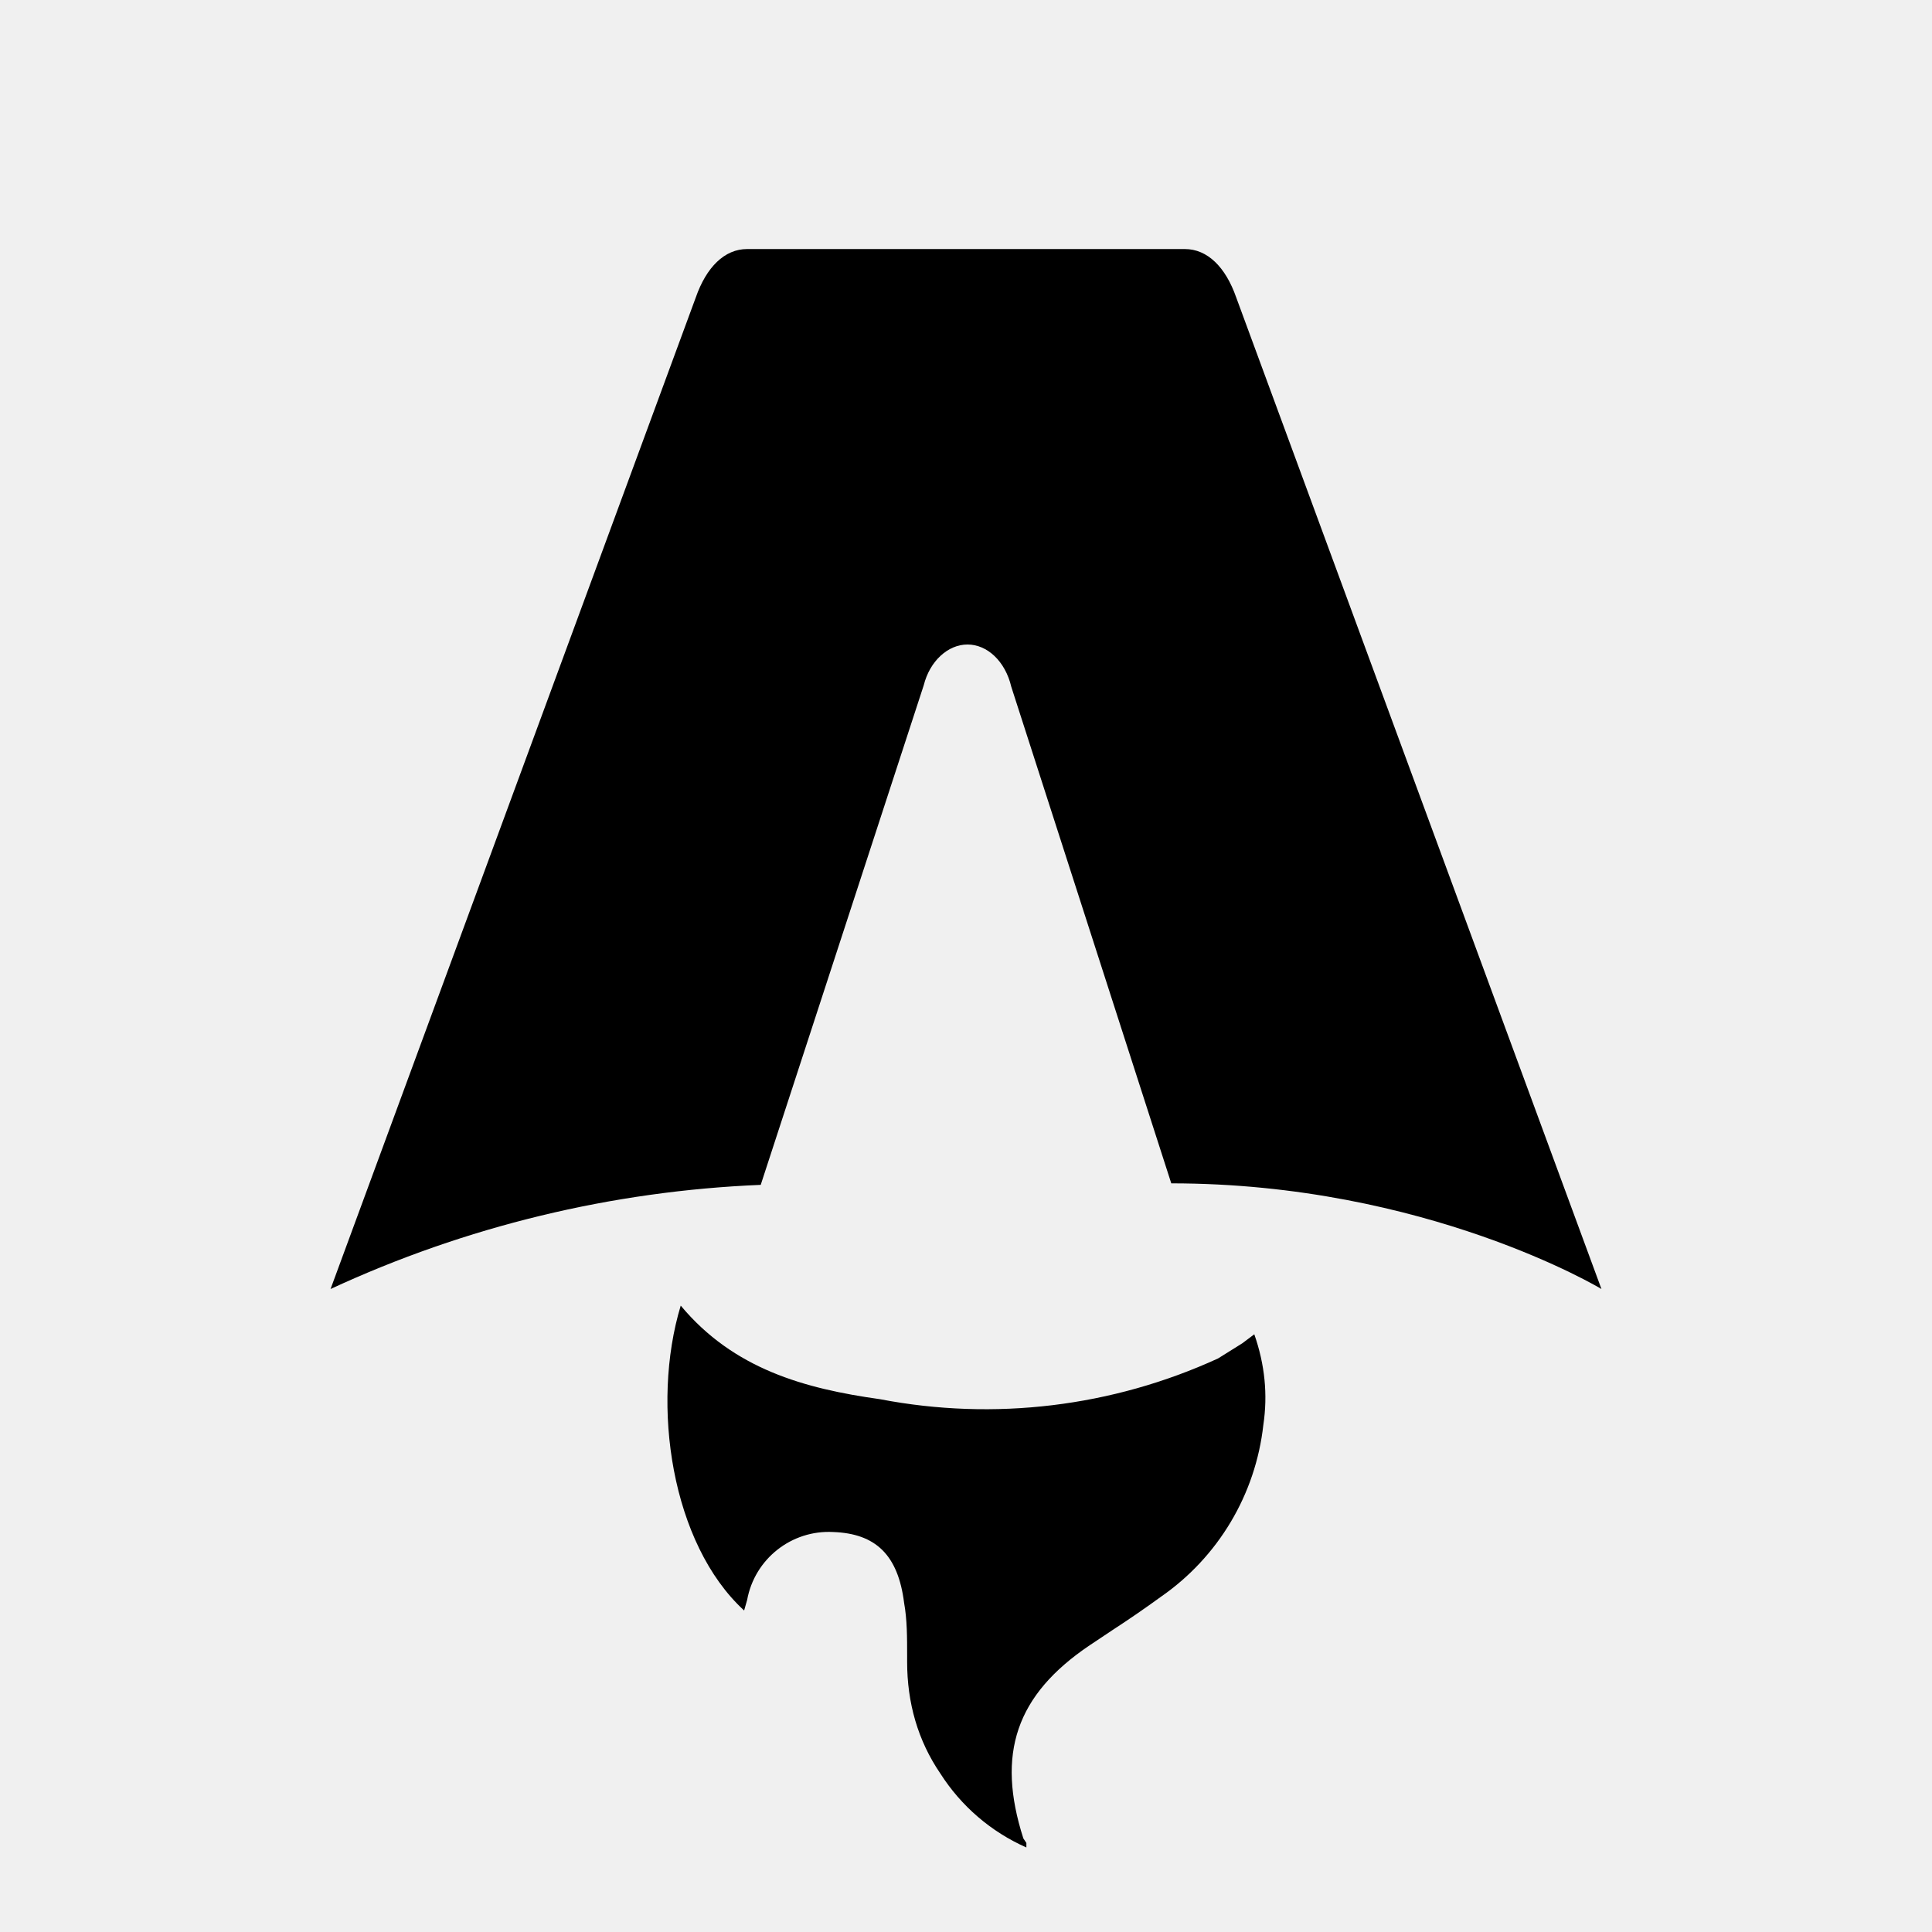
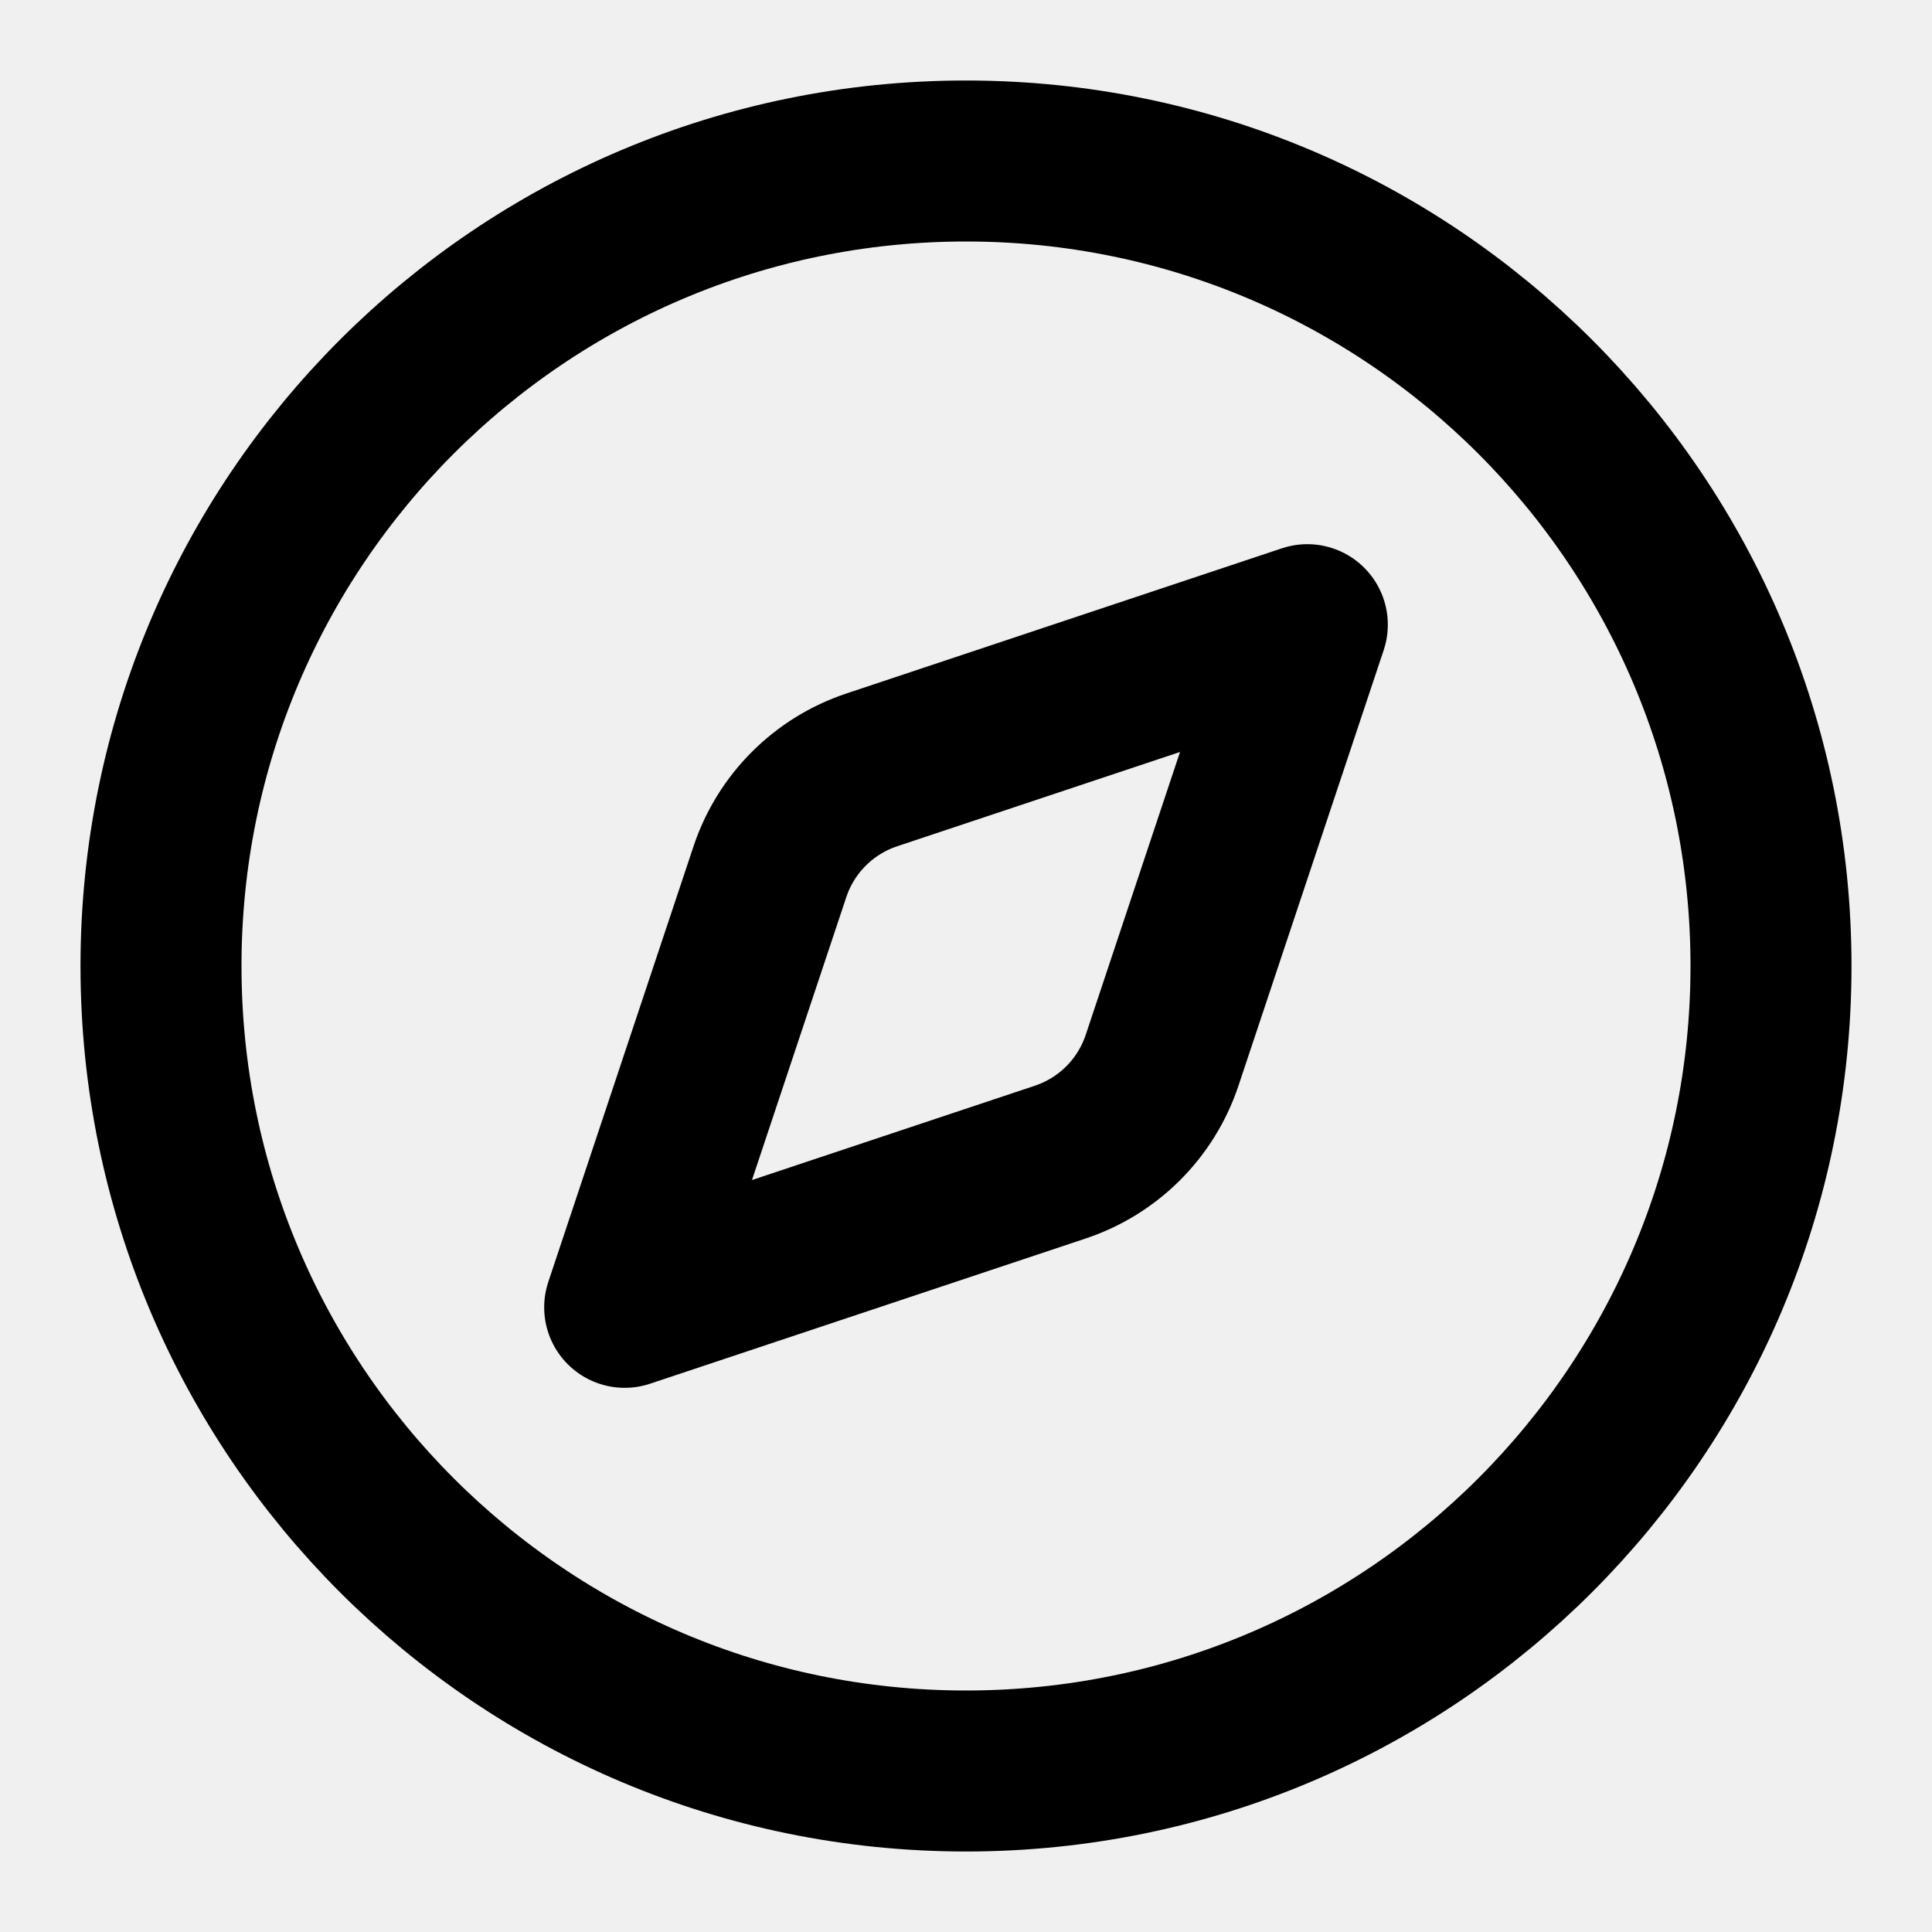
- <svg xmlns="http://www.w3.org/2000/svg" fill="none" viewBox="0 0 128 128">
-   <path d="M50.4 78.5a75.1 75.1 0 0 0-28.5 6.9l24.2-65.7c.7-2 1.9-3.2 3.4-3.2h29c1.5 0 2.7 1.2 3.4 3.2l24.2 65.7s-11.6-7-28.5-7L67 45.5c-.4-1.7-1.6-2.8-2.9-2.8-1.3 0-2.5 1.1-2.9 2.7L50.4 78.5Zm-1.1 28.2Zm-4.2-20.2c-2 6.6-.6 15.8 4.2 20.2a17.5 17.5 0 0 1 .2-.7 5.5 5.5 0 0 1 5.7-4.5c2.8.1 4.3 1.5 4.7 4.7.2 1.1.2 2.3.2 3.5v.4c0 2.7.7 5.2 2.2 7.4a13 13 0 0 0 5.7 4.9v-.3l-.2-.3c-1.8-5.6-.5-9.5 4.4-12.8l1.5-1a73 73 0 0 0 3.2-2.2 16 16 0 0 0 6.8-11.4c.3-2 .1-4-.6-6l-.8.6-1.6 1a37 37 0 0 1-22.4 2.7c-5-.7-9.7-2-13.2-6.2Z" />
-   <style>
-         path { fill: #000; }
-         @media (prefers-color-scheme: dark) {
-             path { fill: #FFF; }
-         }
-     </style>
+ <svg xmlns="http://www.w3.org/2000/svg" width="24" height="24" viewBox="0 0 24 24" fill="none" stroke="currentColor" stroke-width="2" stroke-linecap="round" stroke-linejoin="round" class="lucide lucide-compass-icon lucide-compass">
+   <path d="m16.24 7.76-1.804 5.411a2 2 0 0 1-1.265 1.265L7.76 16.24l1.804-5.411a2 2 0 0 1 1.265-1.265z" />
+   <circle cx="12" cy="12" r="10" />
</svg>
